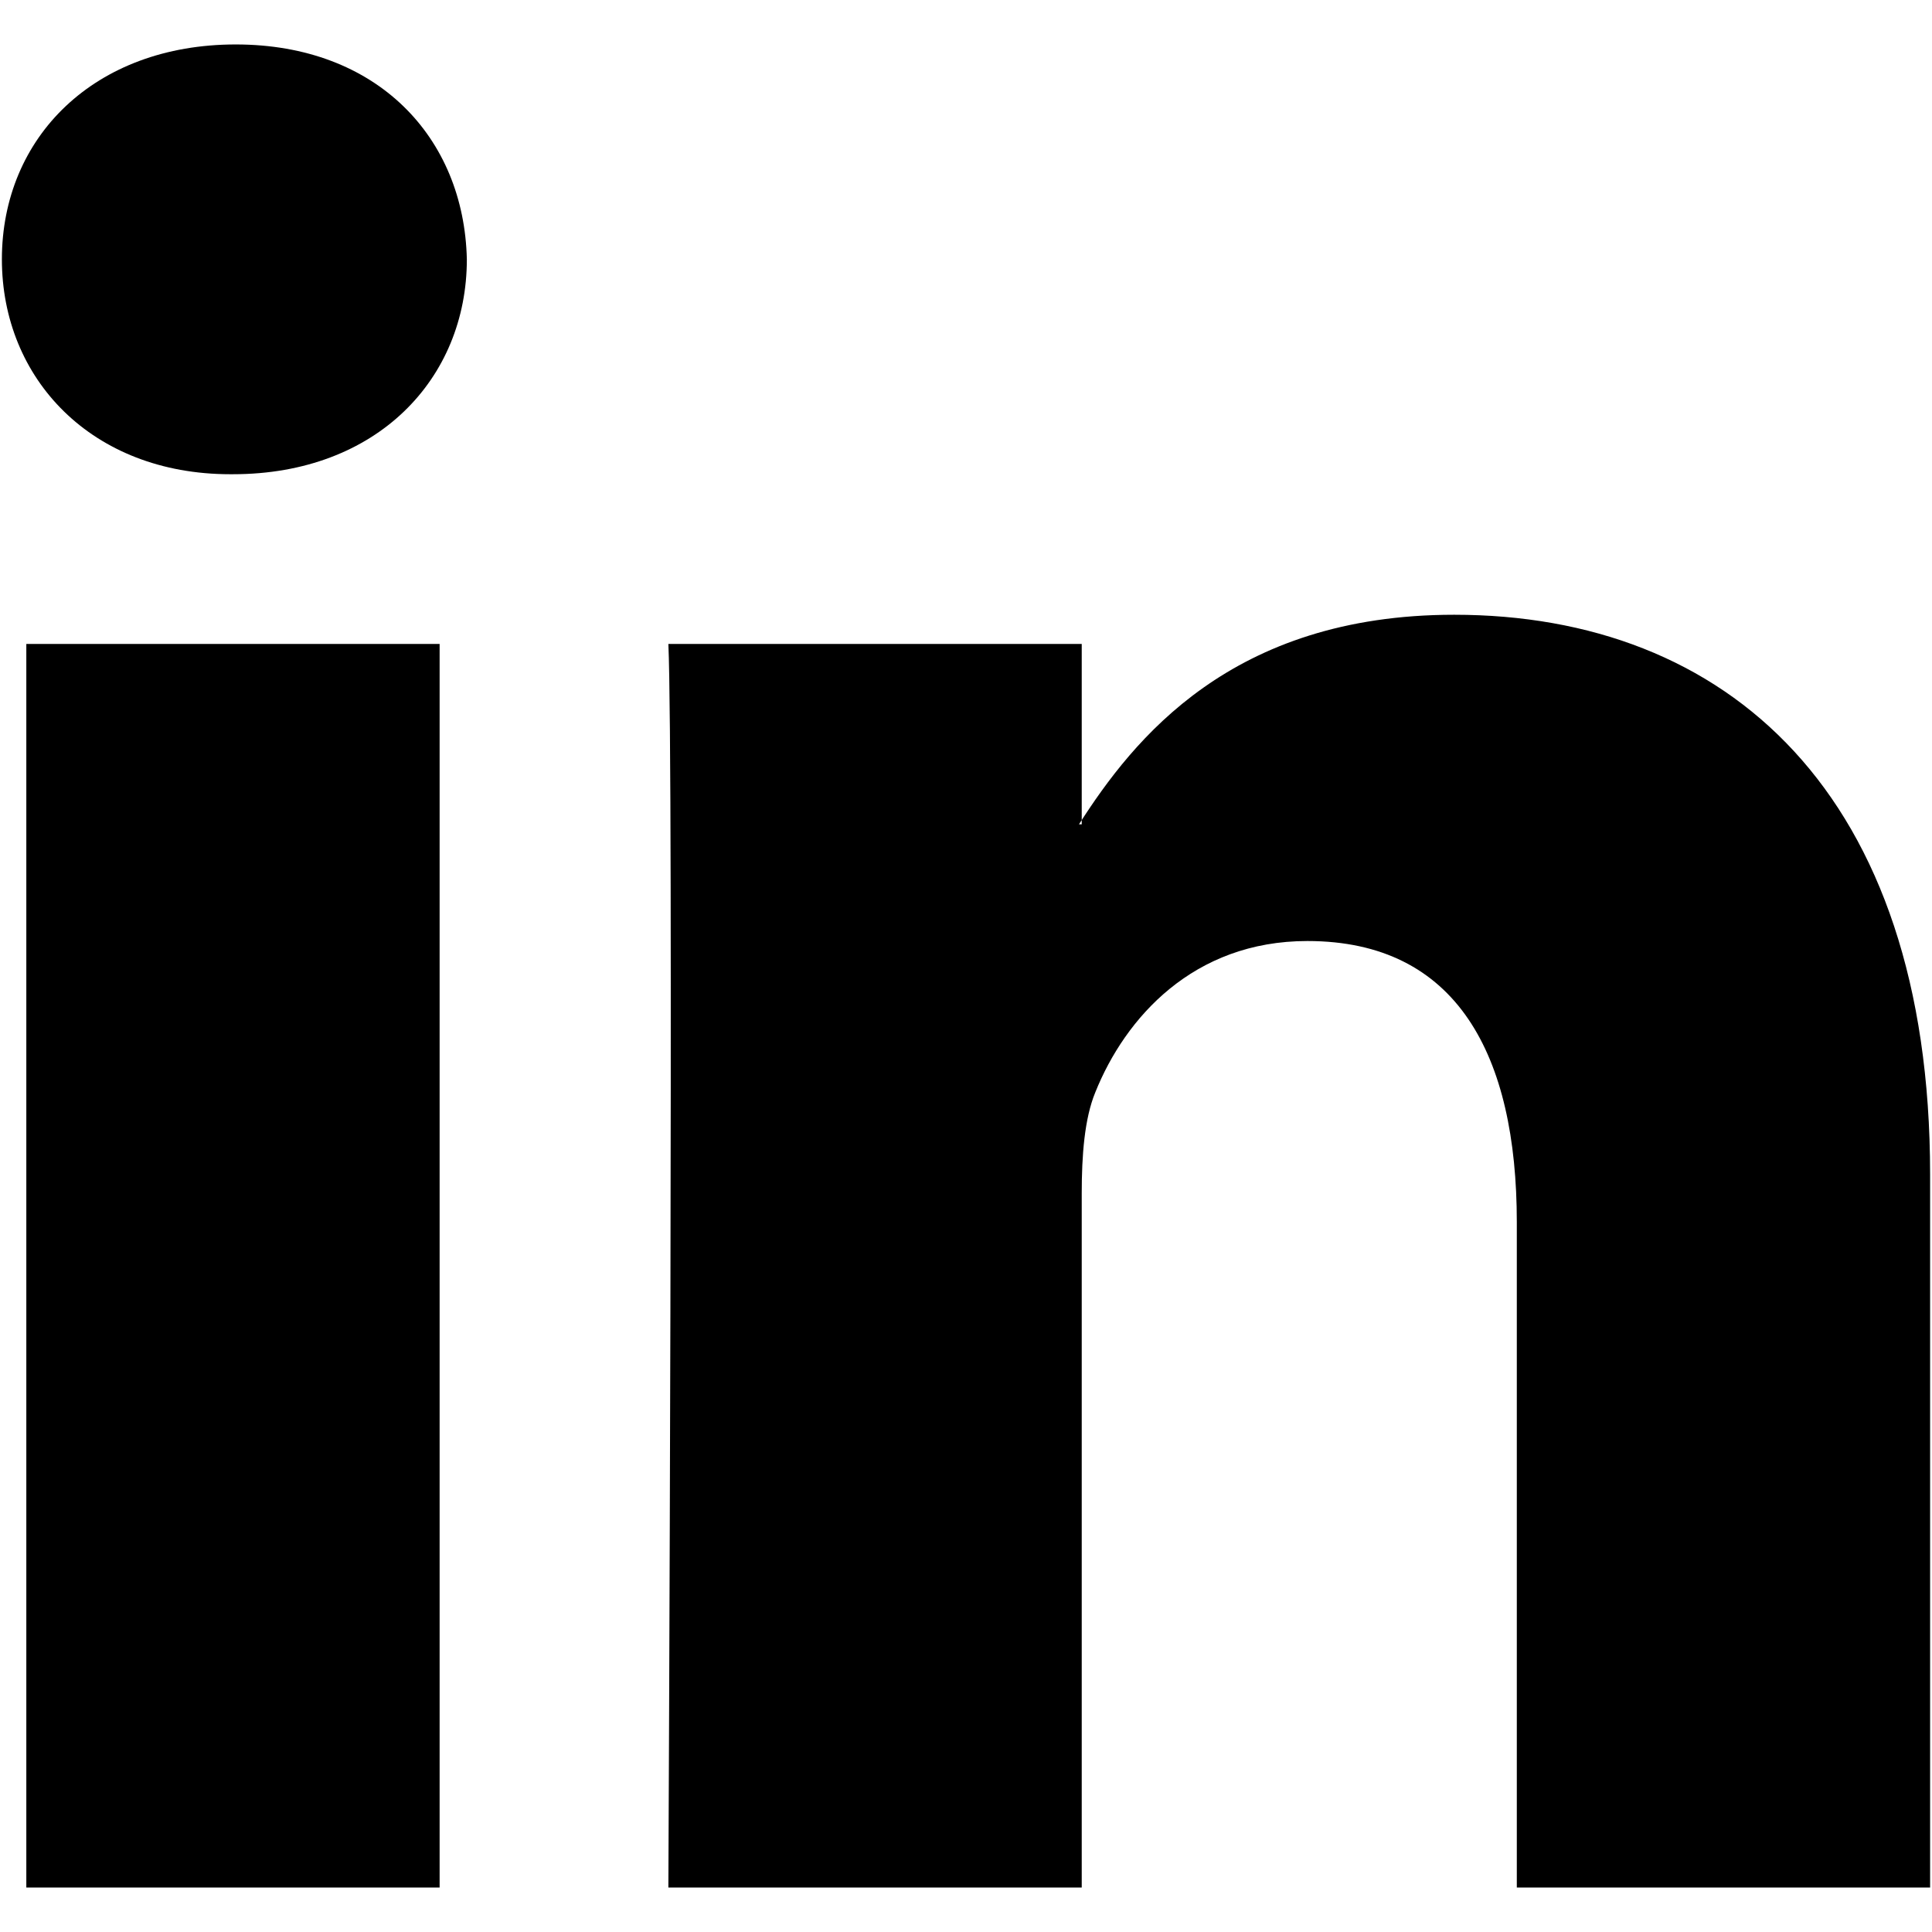
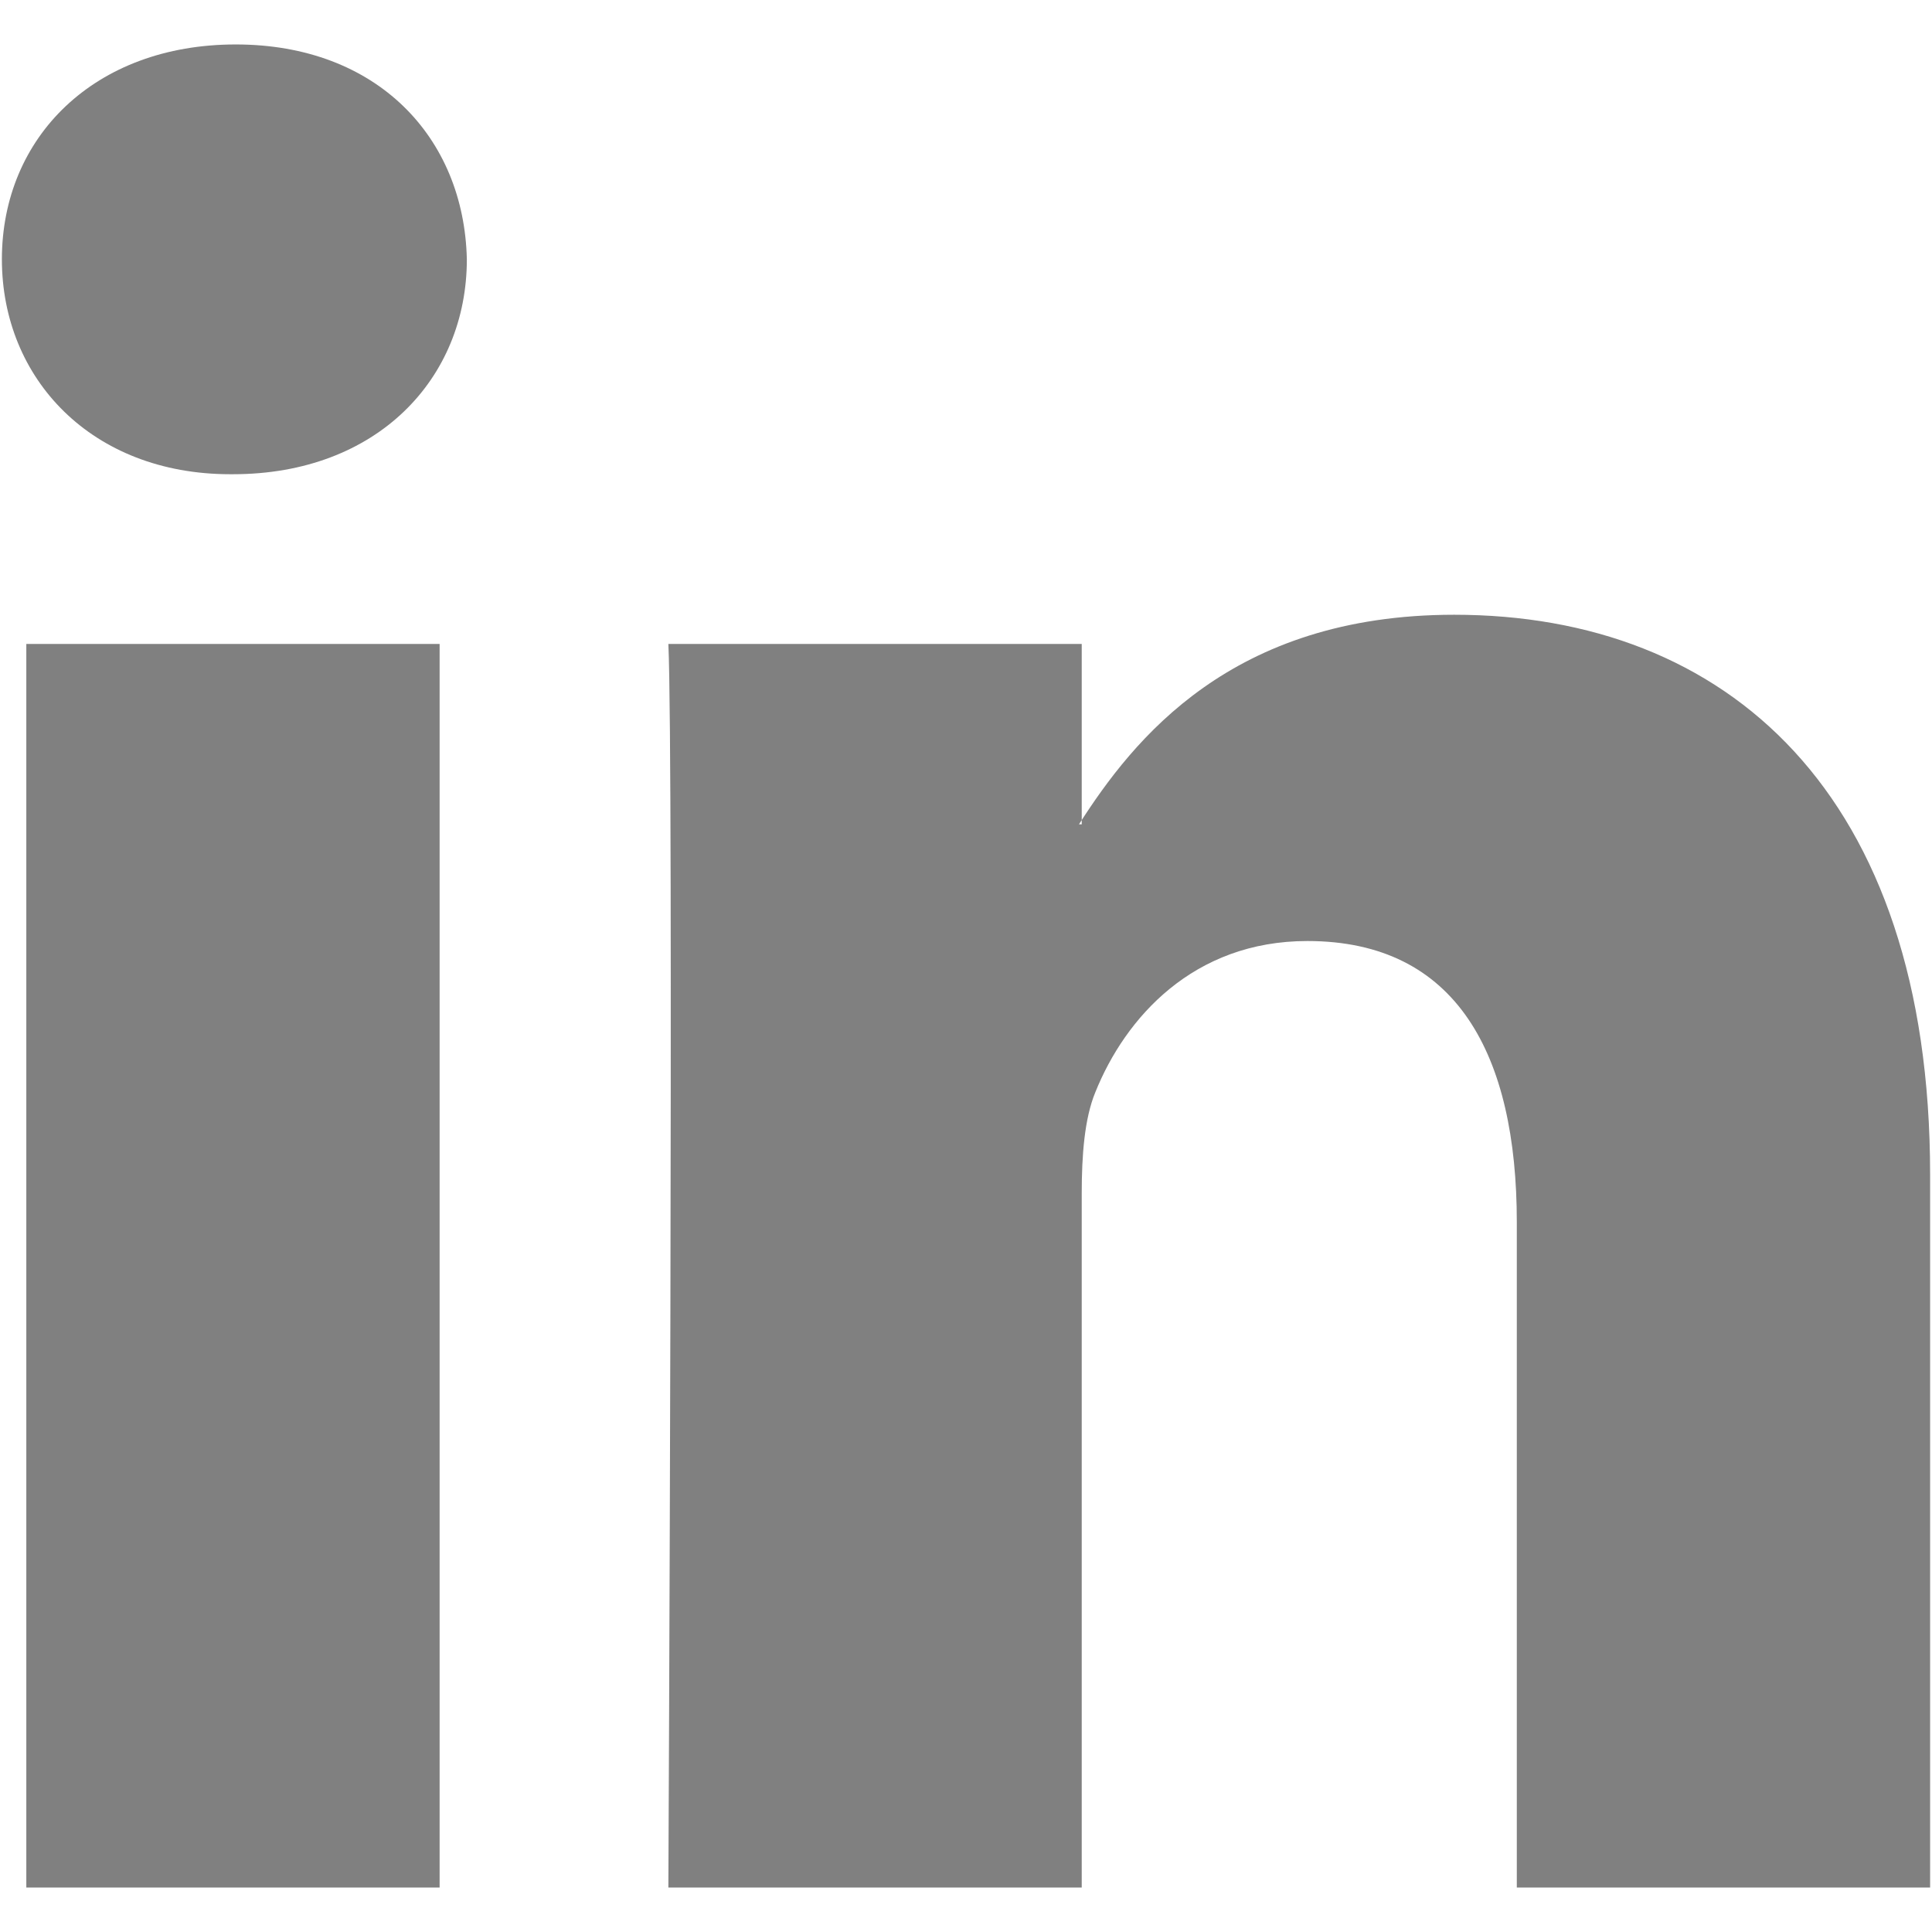
<svg xmlns="http://www.w3.org/2000/svg" fill="#000000" version="1.1" width="800px" height="800px" viewBox="0 0 512 512" xml:space="preserve">
  <g id="7935ec95c421cee6d86eb22ecd125aef">
-     <path style="display: inline; fill-rule: evenodd; clip-rule: evenodd;" d="M116.504,500.219V170.654H6.975v329.564H116.504   L116.504,500.219z M61.751,125.674c38.183,0,61.968-25.328,61.968-56.953c-0.722-32.328-23.785-56.941-61.252-56.941   C24.994,11.781,0.5,36.394,0.5,68.722c0,31.625,23.772,56.953,60.53,56.953H61.751L61.751,125.674z M177.124,500.219   c0,0,1.437-298.643,0-329.564H286.67v47.794h-0.727c14.404-22.49,40.354-55.533,99.44-55.533   c72.085,0,126.116,47.103,126.116,148.333v188.971H401.971V323.912c0-44.301-15.848-74.531-55.497-74.531   c-30.254,0-48.284,20.38-56.202,40.08c-2.897,7.012-3.602,16.861-3.602,26.711v184.047H177.124L177.124,500.219z">
+     <path style="display: inline; fill-rule: evenodd; clip-rule: evenodd;" d="M116.504,500.219V170.654H6.975v329.564H116.504   L116.504,500.219z M61.751,125.674c38.183,0,61.968-25.328,61.968-56.953c-0.722-32.328-23.785-56.941-61.252-56.941   C24.994,11.781,0.5,36.394,0.5,68.722c0,31.625,23.772,56.953,60.53,56.953H61.751L61.751,125.674z M177.124,500.219   c0,0,1.437-298.643,0-329.564H286.67v47.794h-0.727c14.404-22.49,40.354-55.533,99.44-55.533   c72.085,0,126.116,47.103,126.116,148.333v188.971H401.971V323.912c0-44.301-15.848-74.531-55.497-74.531   c-30.254,0-48.284,20.38-56.202,40.08c-2.897,7.012-3.602,16.861-3.602,26.711v184.047H177.124L177.124,500.219z" fill="gray">

</path>
  </g>
</svg>
